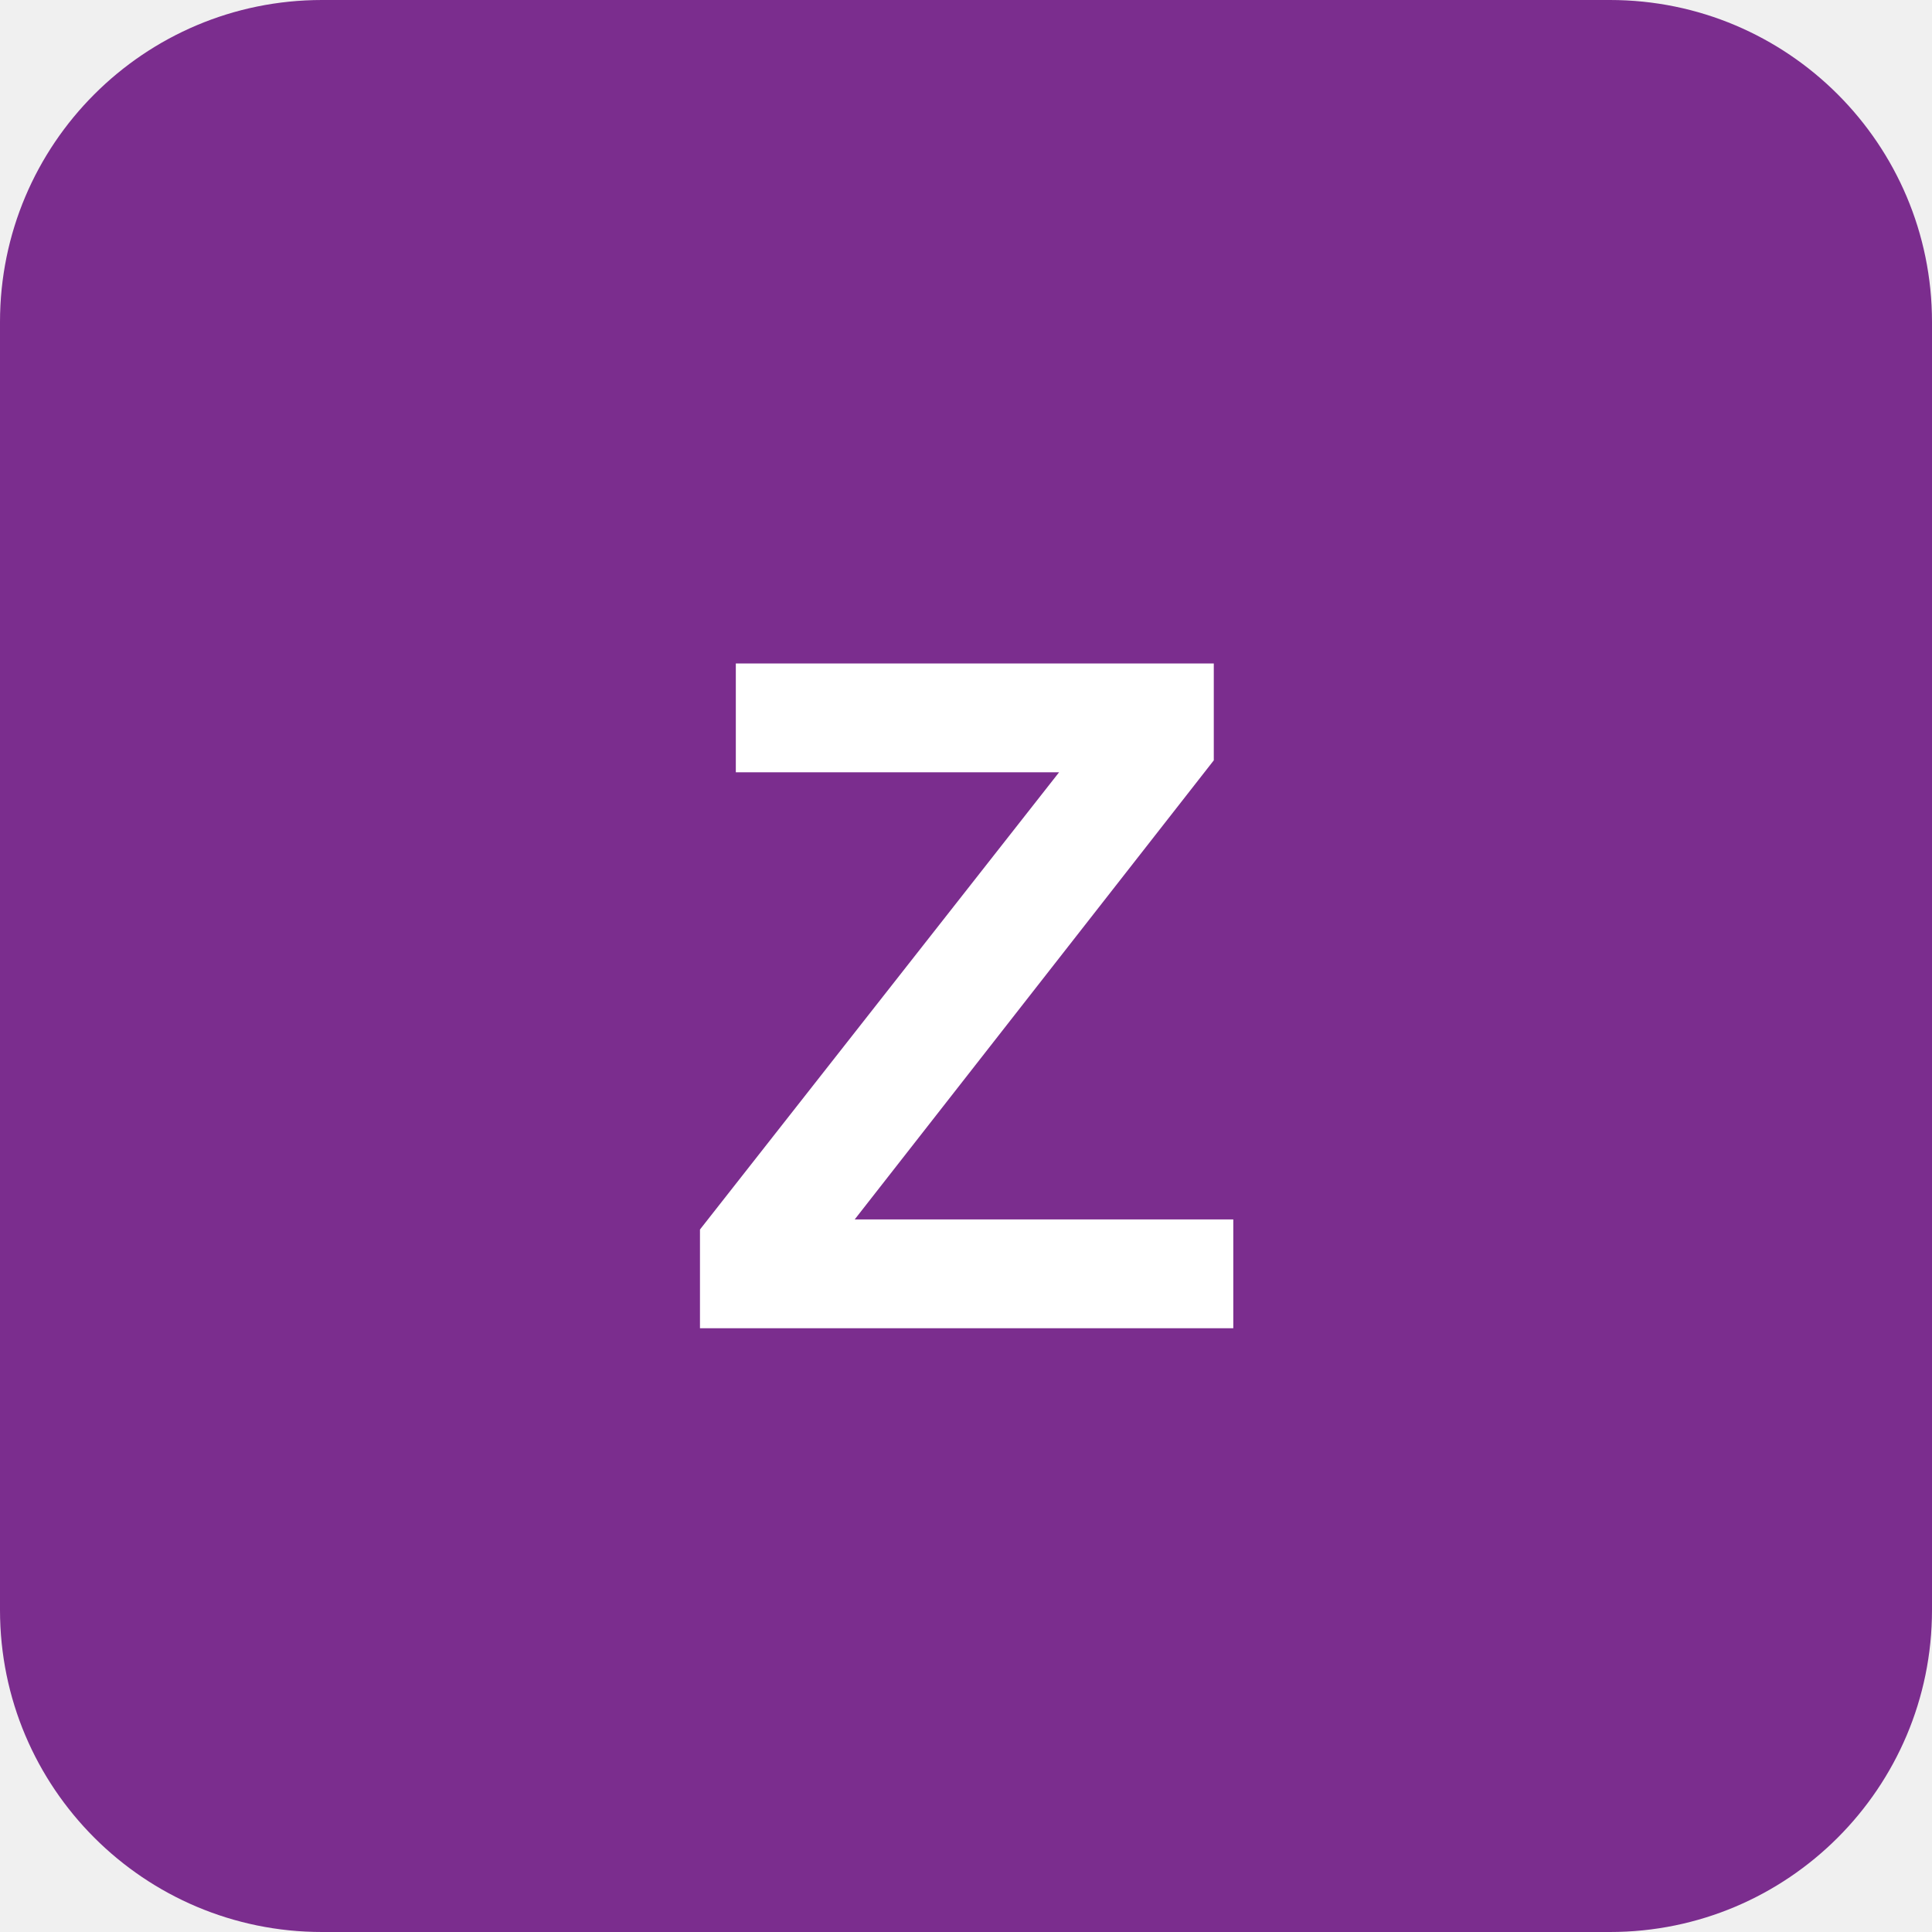
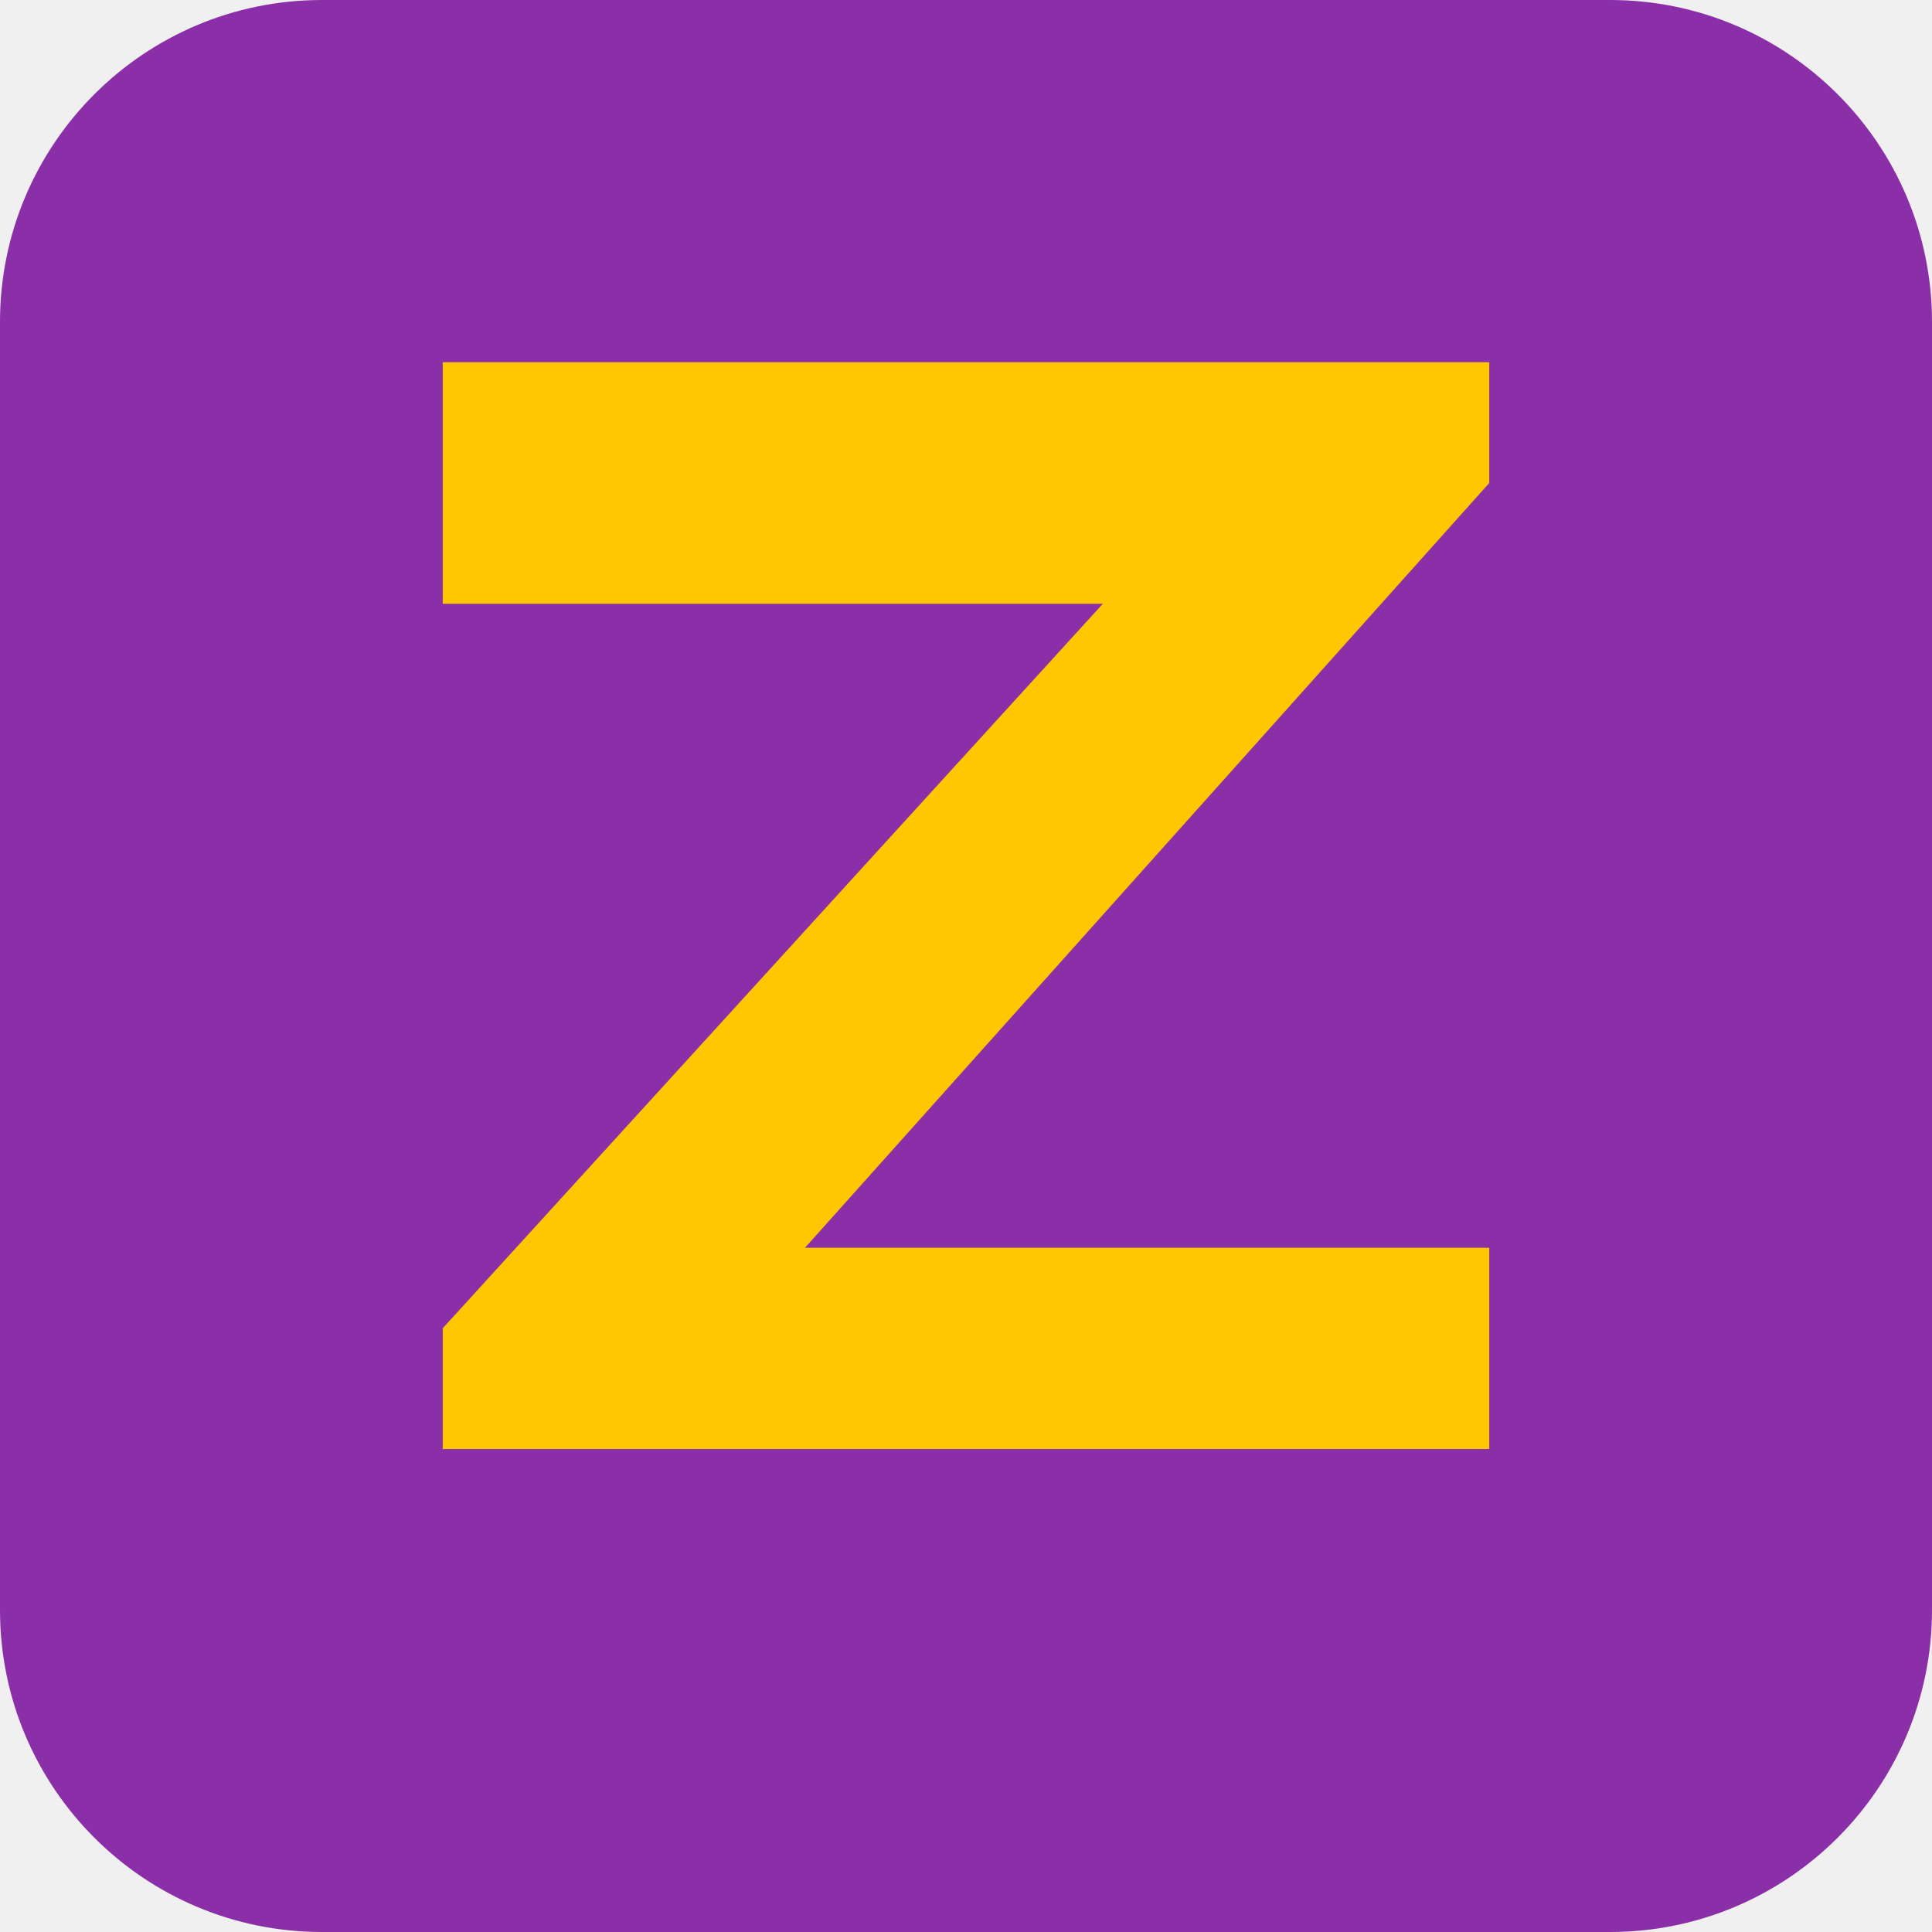
- <svg xmlns="http://www.w3.org/2000/svg" viewBox="0 0 48 48" width="48" height="48">
-   <rect width="48" height="48" rx="8" fill="#7B2D8E" />
-   <text x="24" y="33" text-anchor="middle" font-family="Arial,Helvetica,sans-serif" font-weight="800" font-size="24" fill="#fff">Z</text>
+ <svg xmlns="http://www.w3.org/2000/svg" role="img" viewBox="0 0 24 24">
+   <rect width="24" height="24" rx="4" fill="#8B2FA8" />
+   <path d="M5.5 7.5h8.2L5.5 16.5v1.5h13v-2.5H10L18.5 6V4.5H5.5z" fill="#FFC700" />
</svg>
